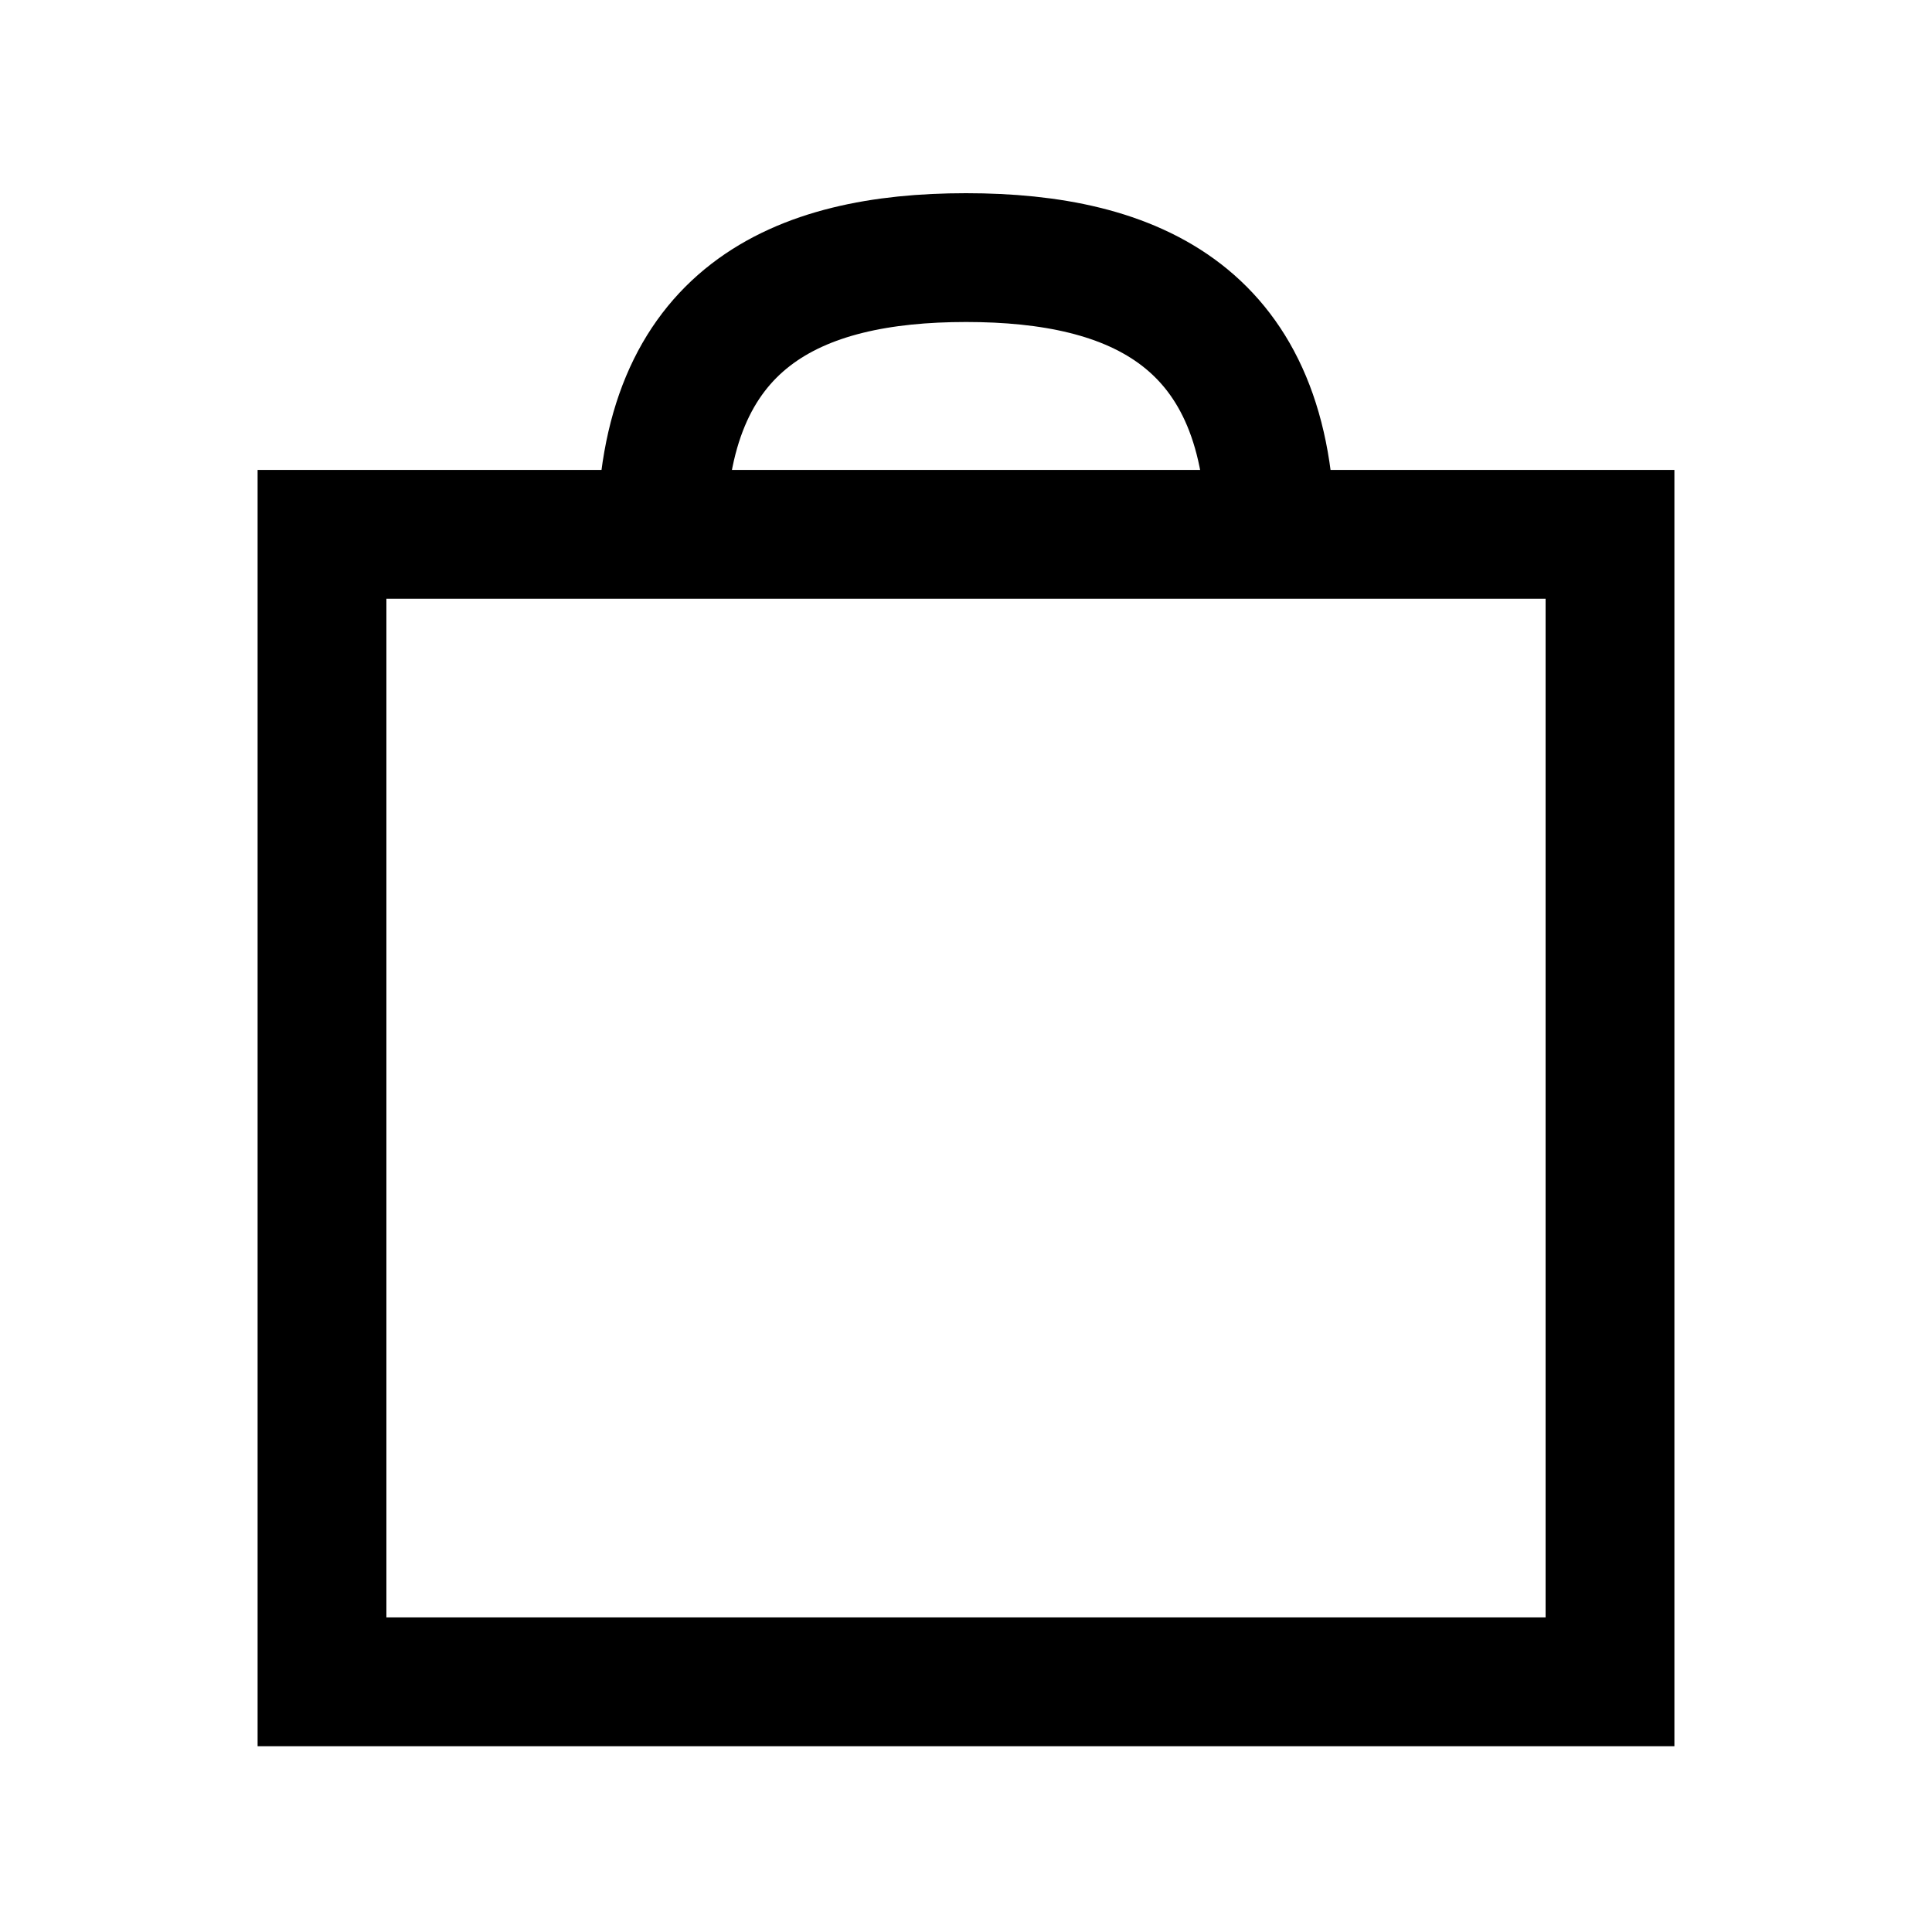
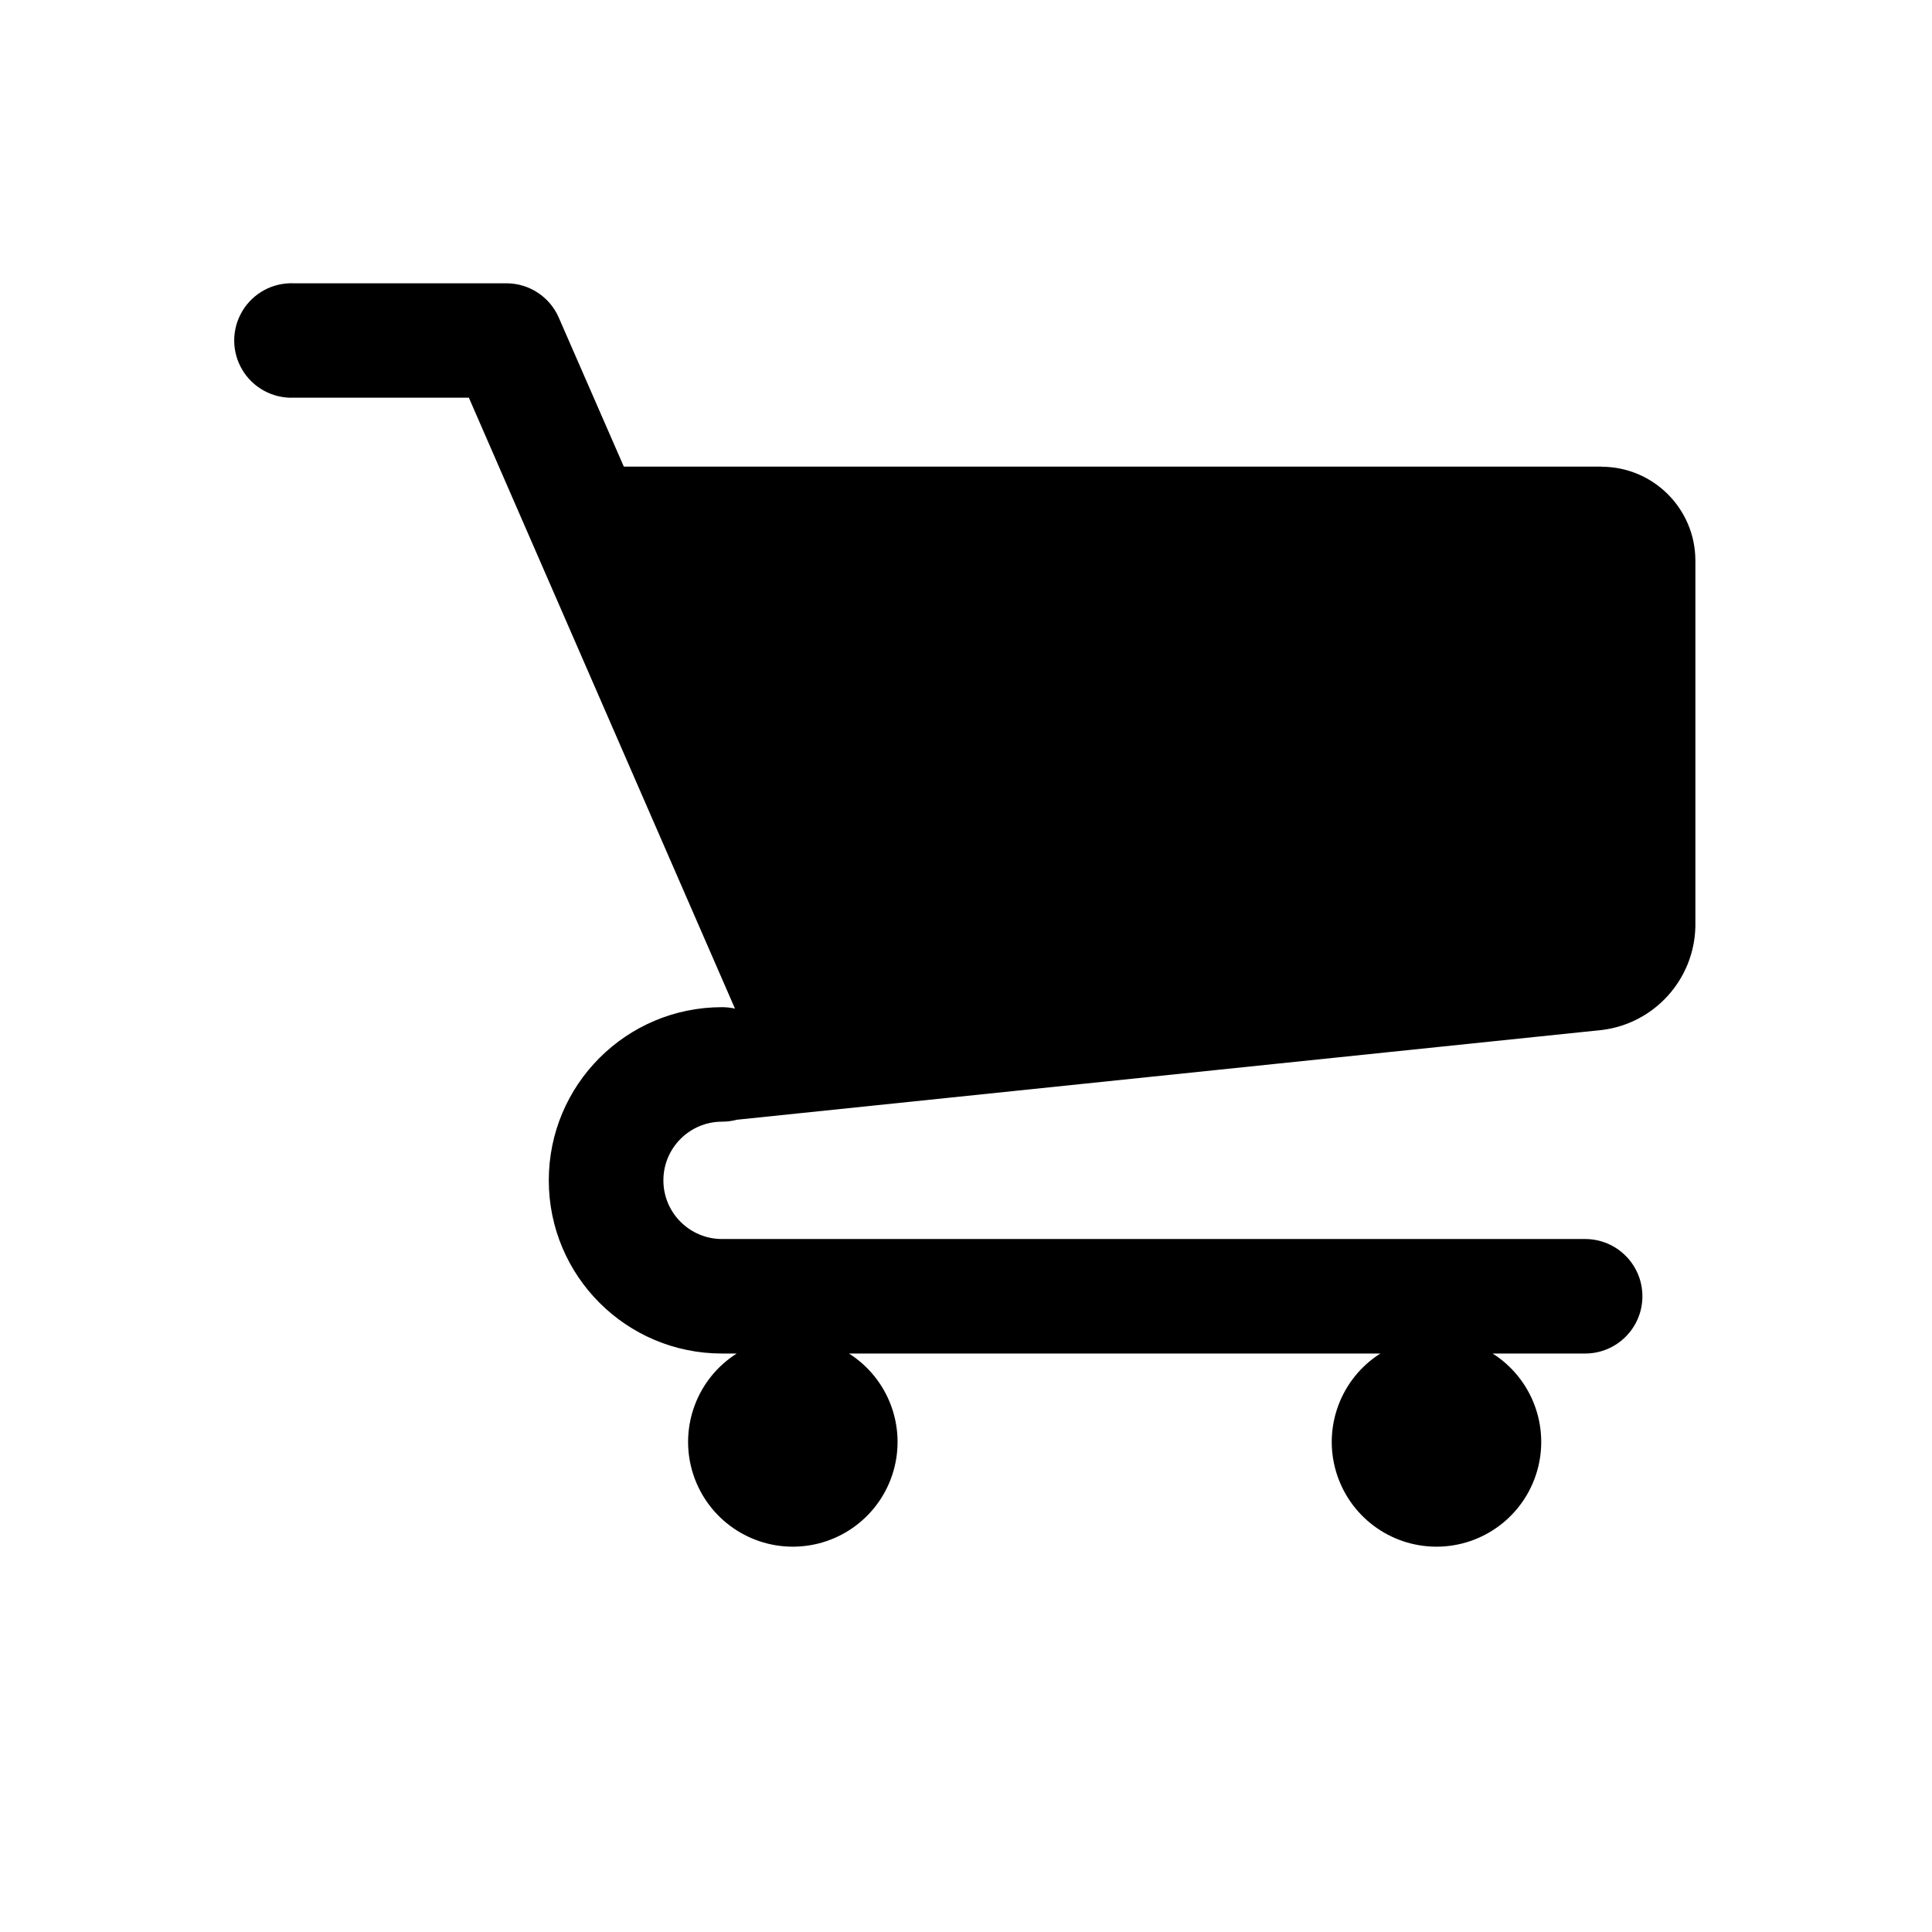
- <svg xmlns="http://www.w3.org/2000/svg" width="30" height="30" viewBox="0 0 30 30" fill="none">
-   <path d="M5 8.297H25V26.115H5V8.297Z" stroke="black" stroke-width="2" />
-   <path d="M10.273 8.364C10.273 4.919 12.383 4 15.001 4C17.619 4 19.728 4.919 19.728 8.364" stroke="black" stroke-width="2" />
+ <svg xmlns="http://www.w3.org/2000/svg" fill="currentColor" width="inherit" height="inherit" viewBox="-1.5 0 19 19" class="cf-icon-svg">
+   <path d="M14.252 4.59a.924.924 0 0 1 .921.92v3.602a1.048 1.048 0 0 1-.916 1.017l-8.511.883a.573.573 0 0 1-.145.019.577.577 0 1 0 0 1.154h8.488a.563.563 0 1 1 0 1.126h-.91a1.03 1.03 0 1 1-1.104 0H6.849a1.03 1.03 0 1 1-1.104 0H5.6a1.703 1.703 0 1 1 0-3.406.585.585 0 0 1 .128.014L3.111 3.911H1.39a.563.563 0 1 1 0-1.125h2.09a.562.562 0 0 1 .515.337l.64 1.466h9.617z" />
</svg>
